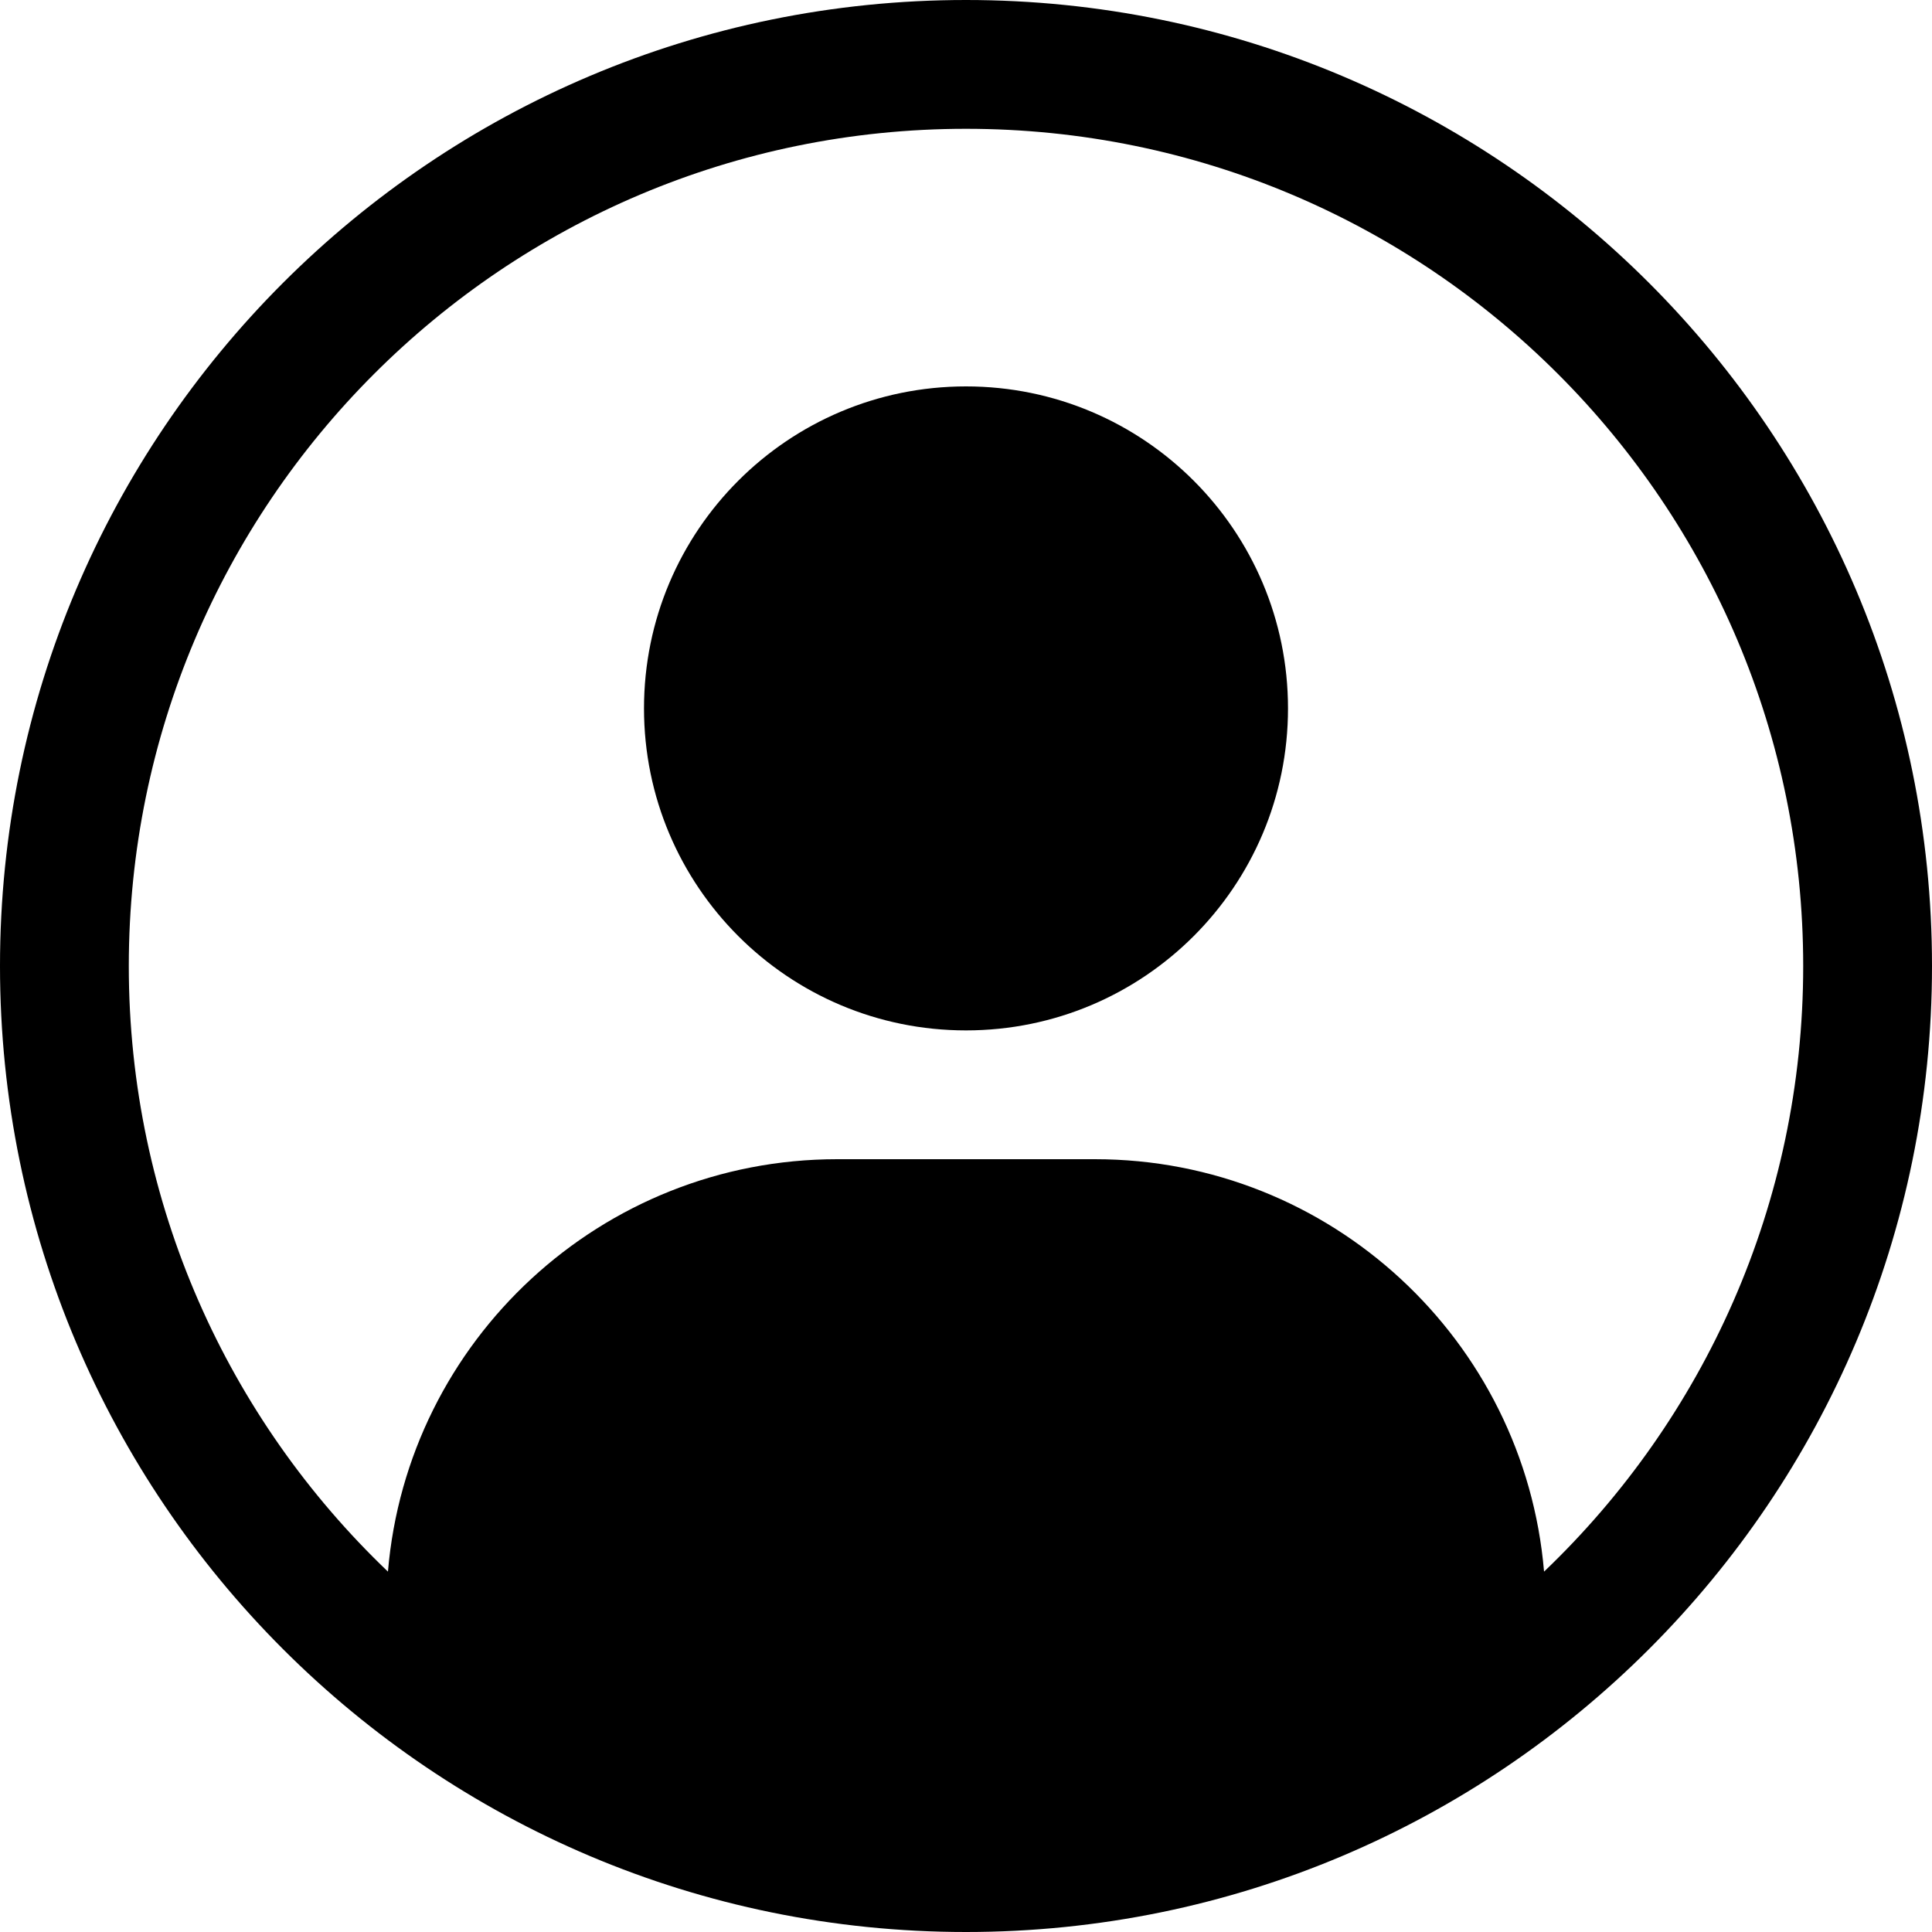
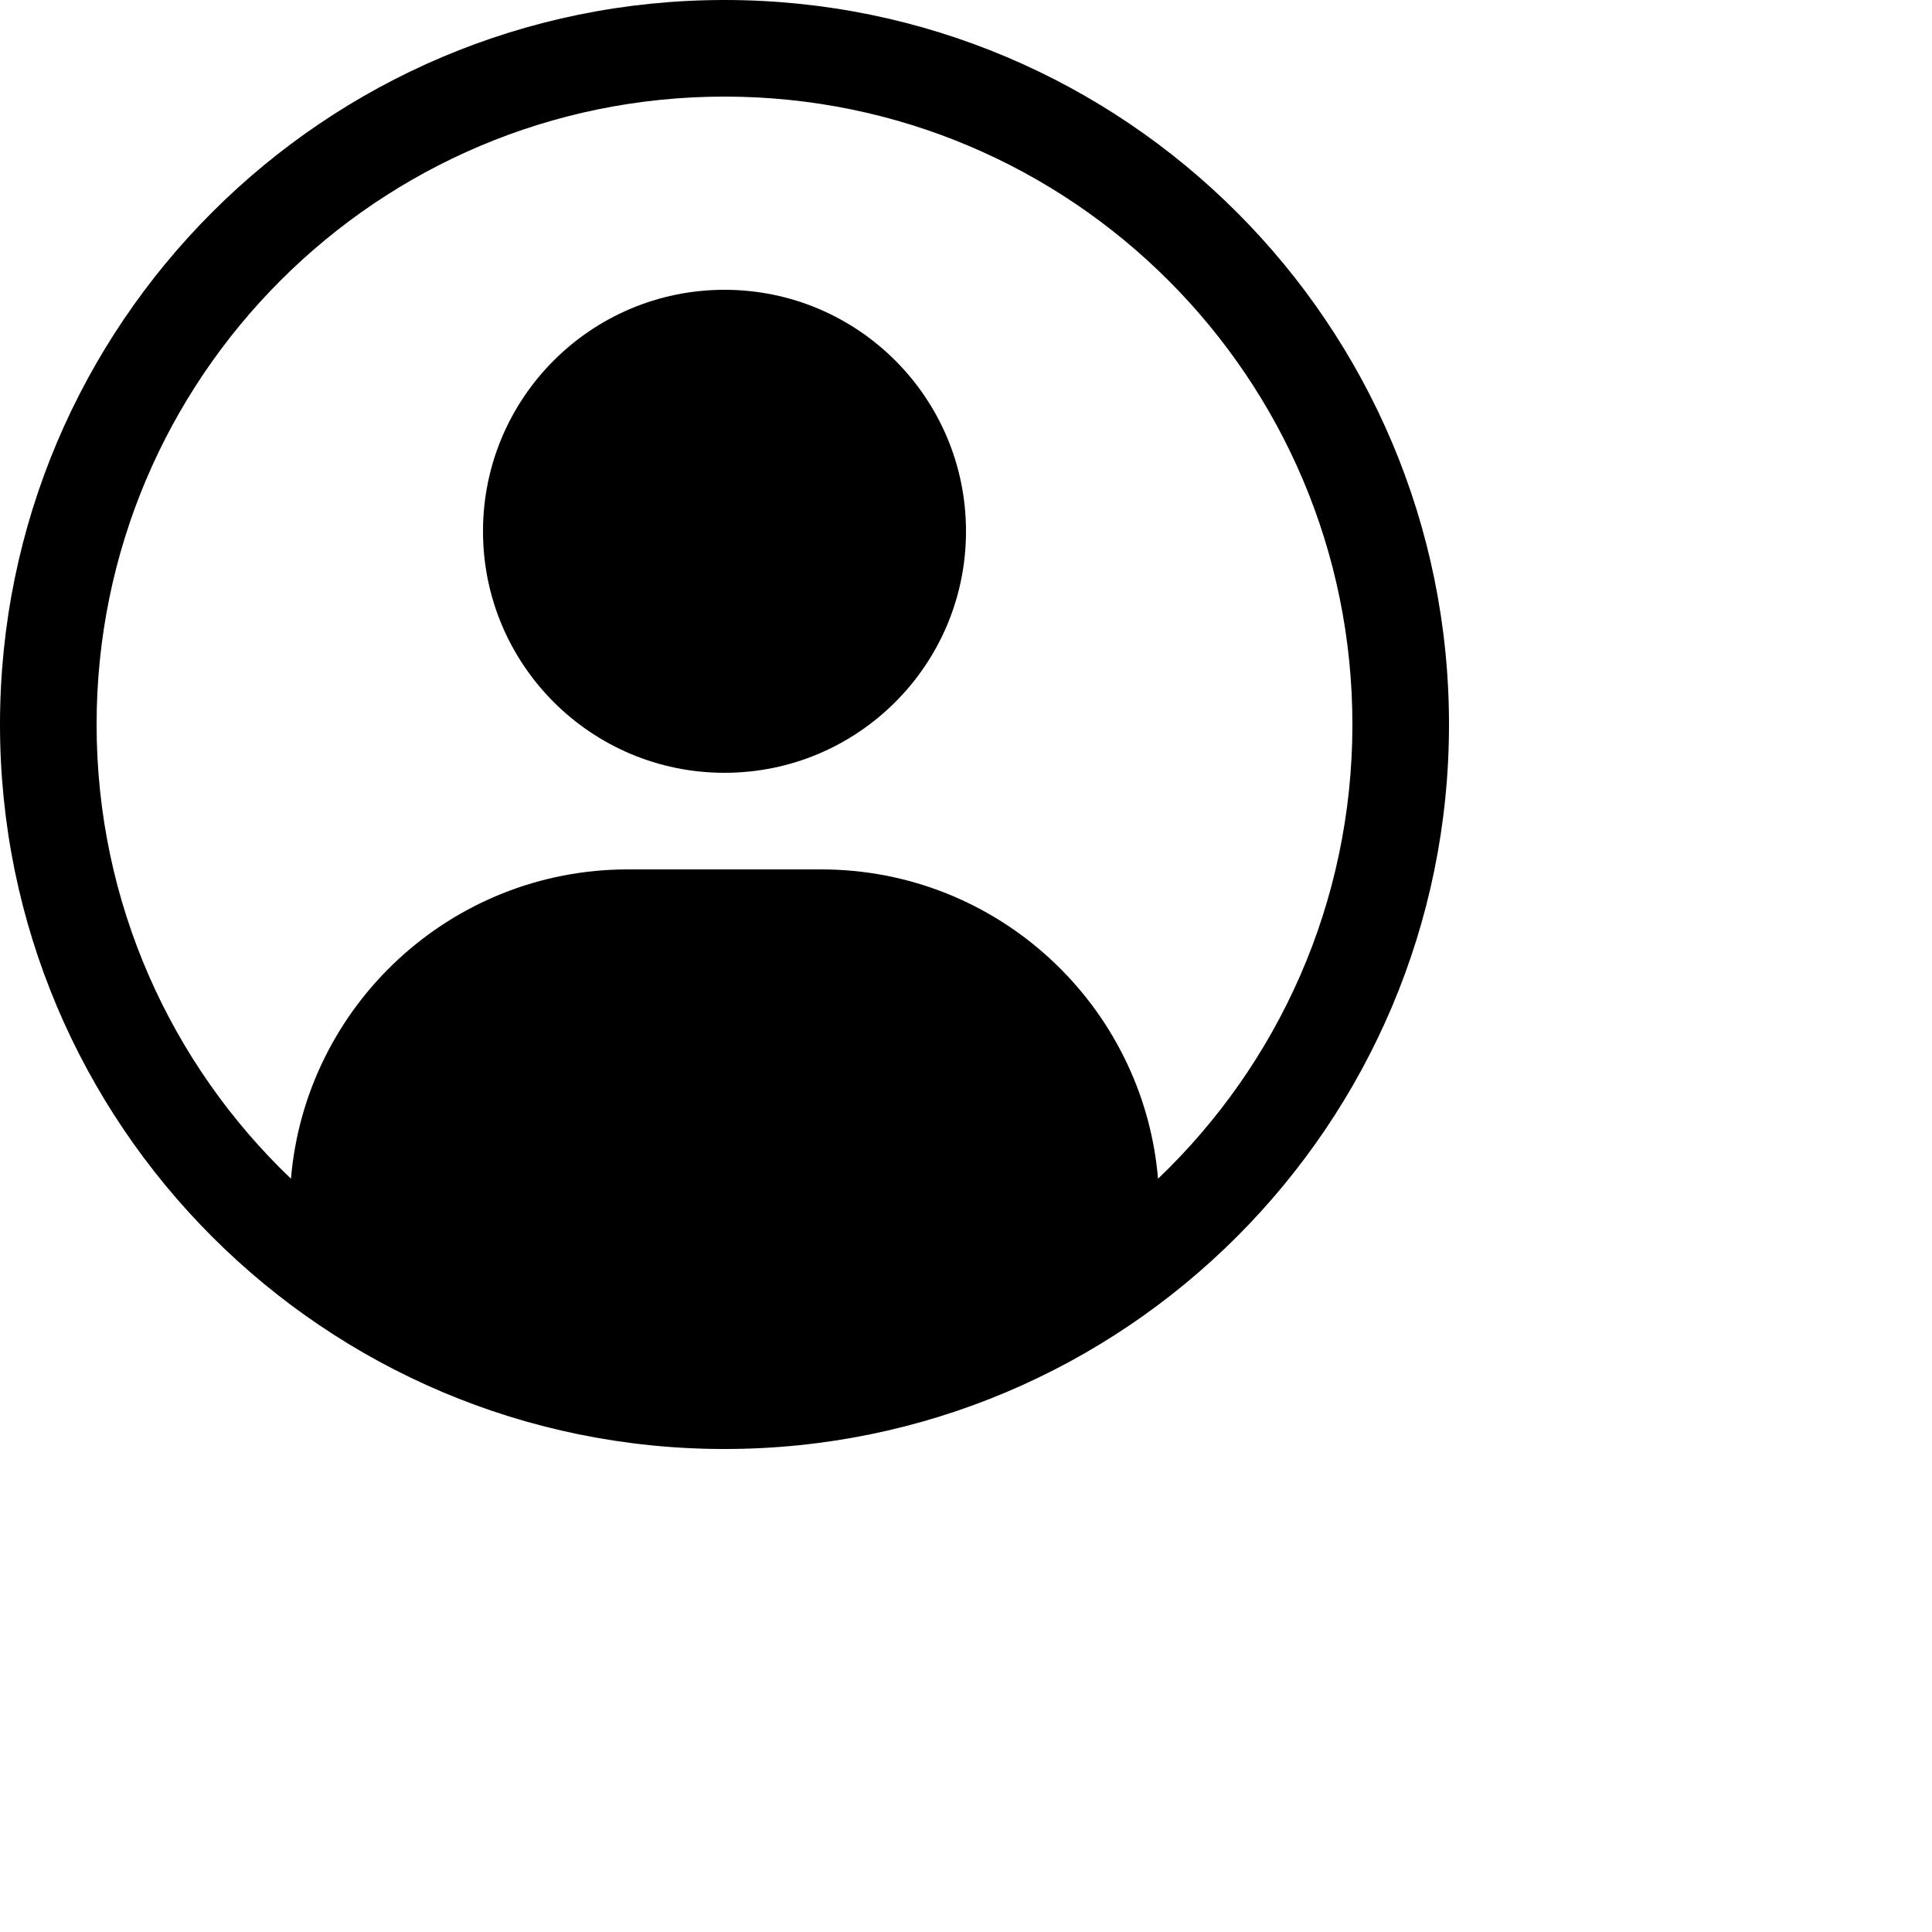
- <svg xmlns="http://www.w3.org/2000/svg" width="15" height="15" viewBox="0 0 15 15" fill="none">
+ <svg xmlns="http://www.w3.org/2000/svg" width="20" height="20" viewBox="0 0 20 20" fill="none">
  <path d="M5 5.5C5 4.119 6.119 3 7.5 3C8.881 3 10 4.119 10 5.5C10 6.881 8.881 8 7.5 8C6.119 8 5 6.881 5 5.5Z" fill="black" />
  <path fill-rule="evenodd" clip-rule="evenodd" d="M7.5 0C3.358 0 0 3.358 0 7.5C0 11.642 3.358 15 7.5 15C11.642 15 15 11.642 15 7.5C15 3.358 11.642 0 7.5 0ZM1 7.5C1 3.91 3.91 1 7.5 1C11.09 1 14 3.91 14 7.5C14 9.35 13.227 11.019 11.988 12.202C11.836 10.409 10.333 9 8.5 9H6.5C4.667 9 3.163 10.409 3.012 12.202C1.773 11.019 1 9.35 1 7.5Z" fill="black" />
</svg>
